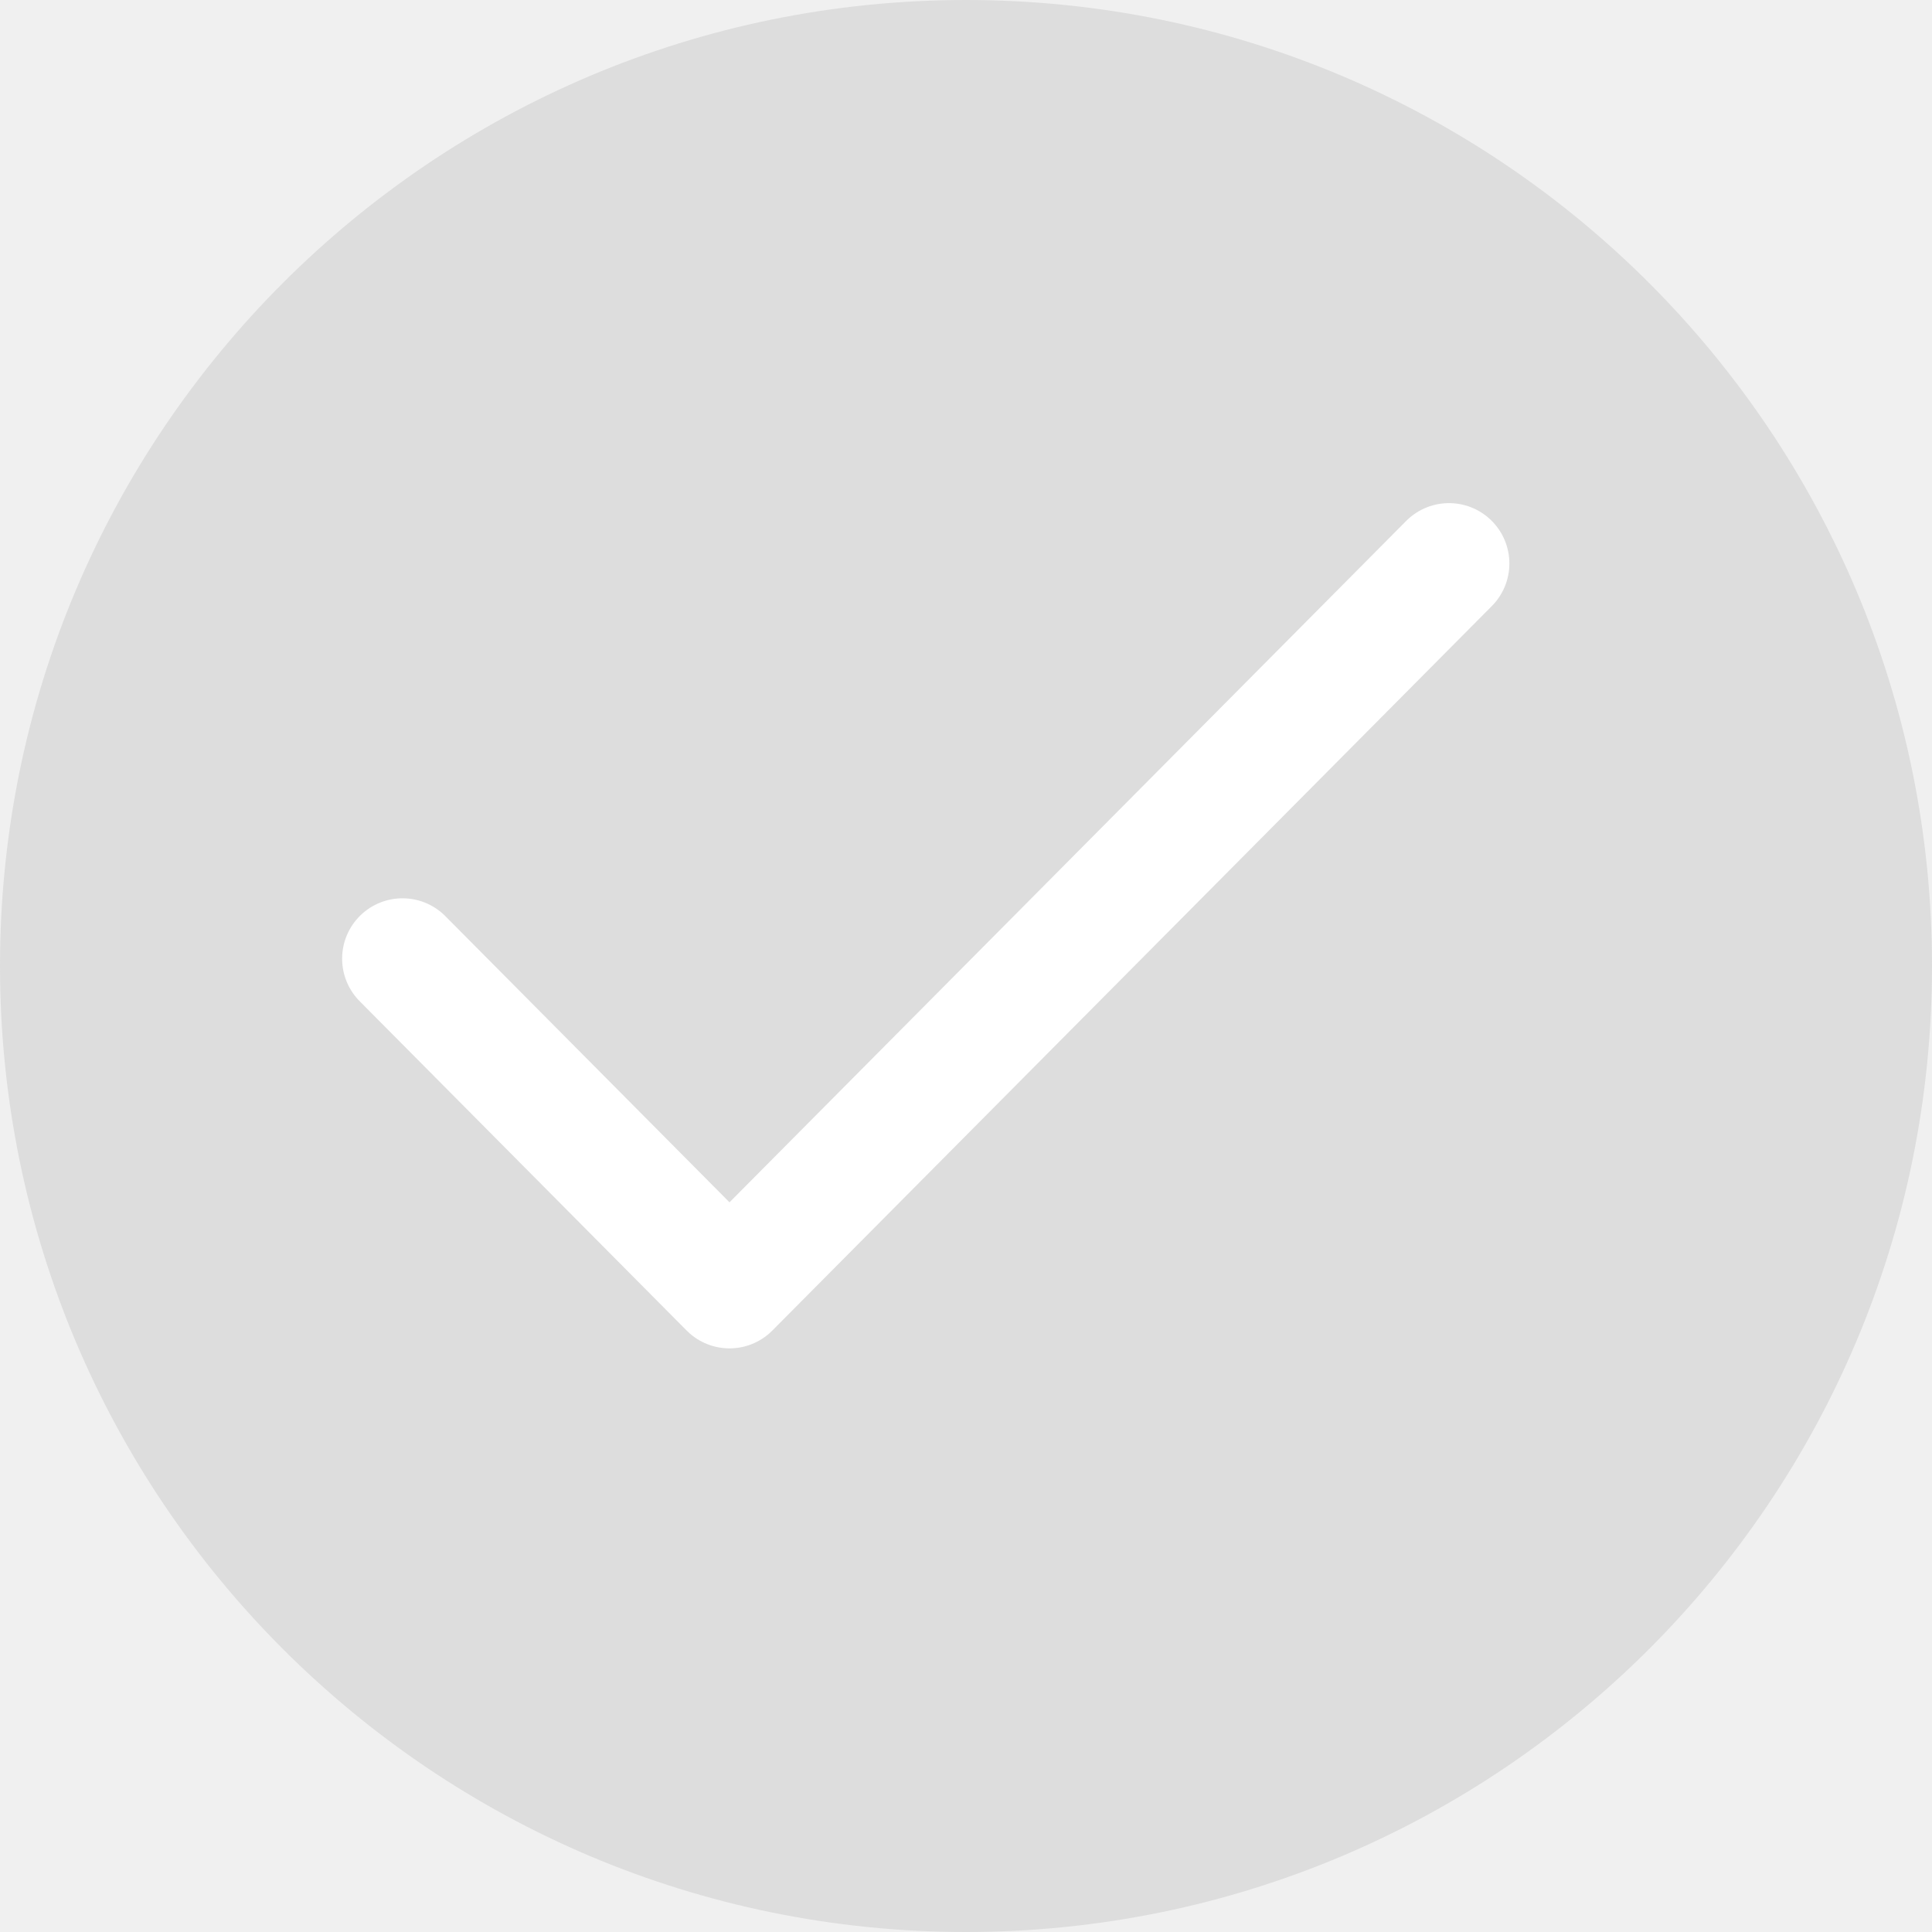
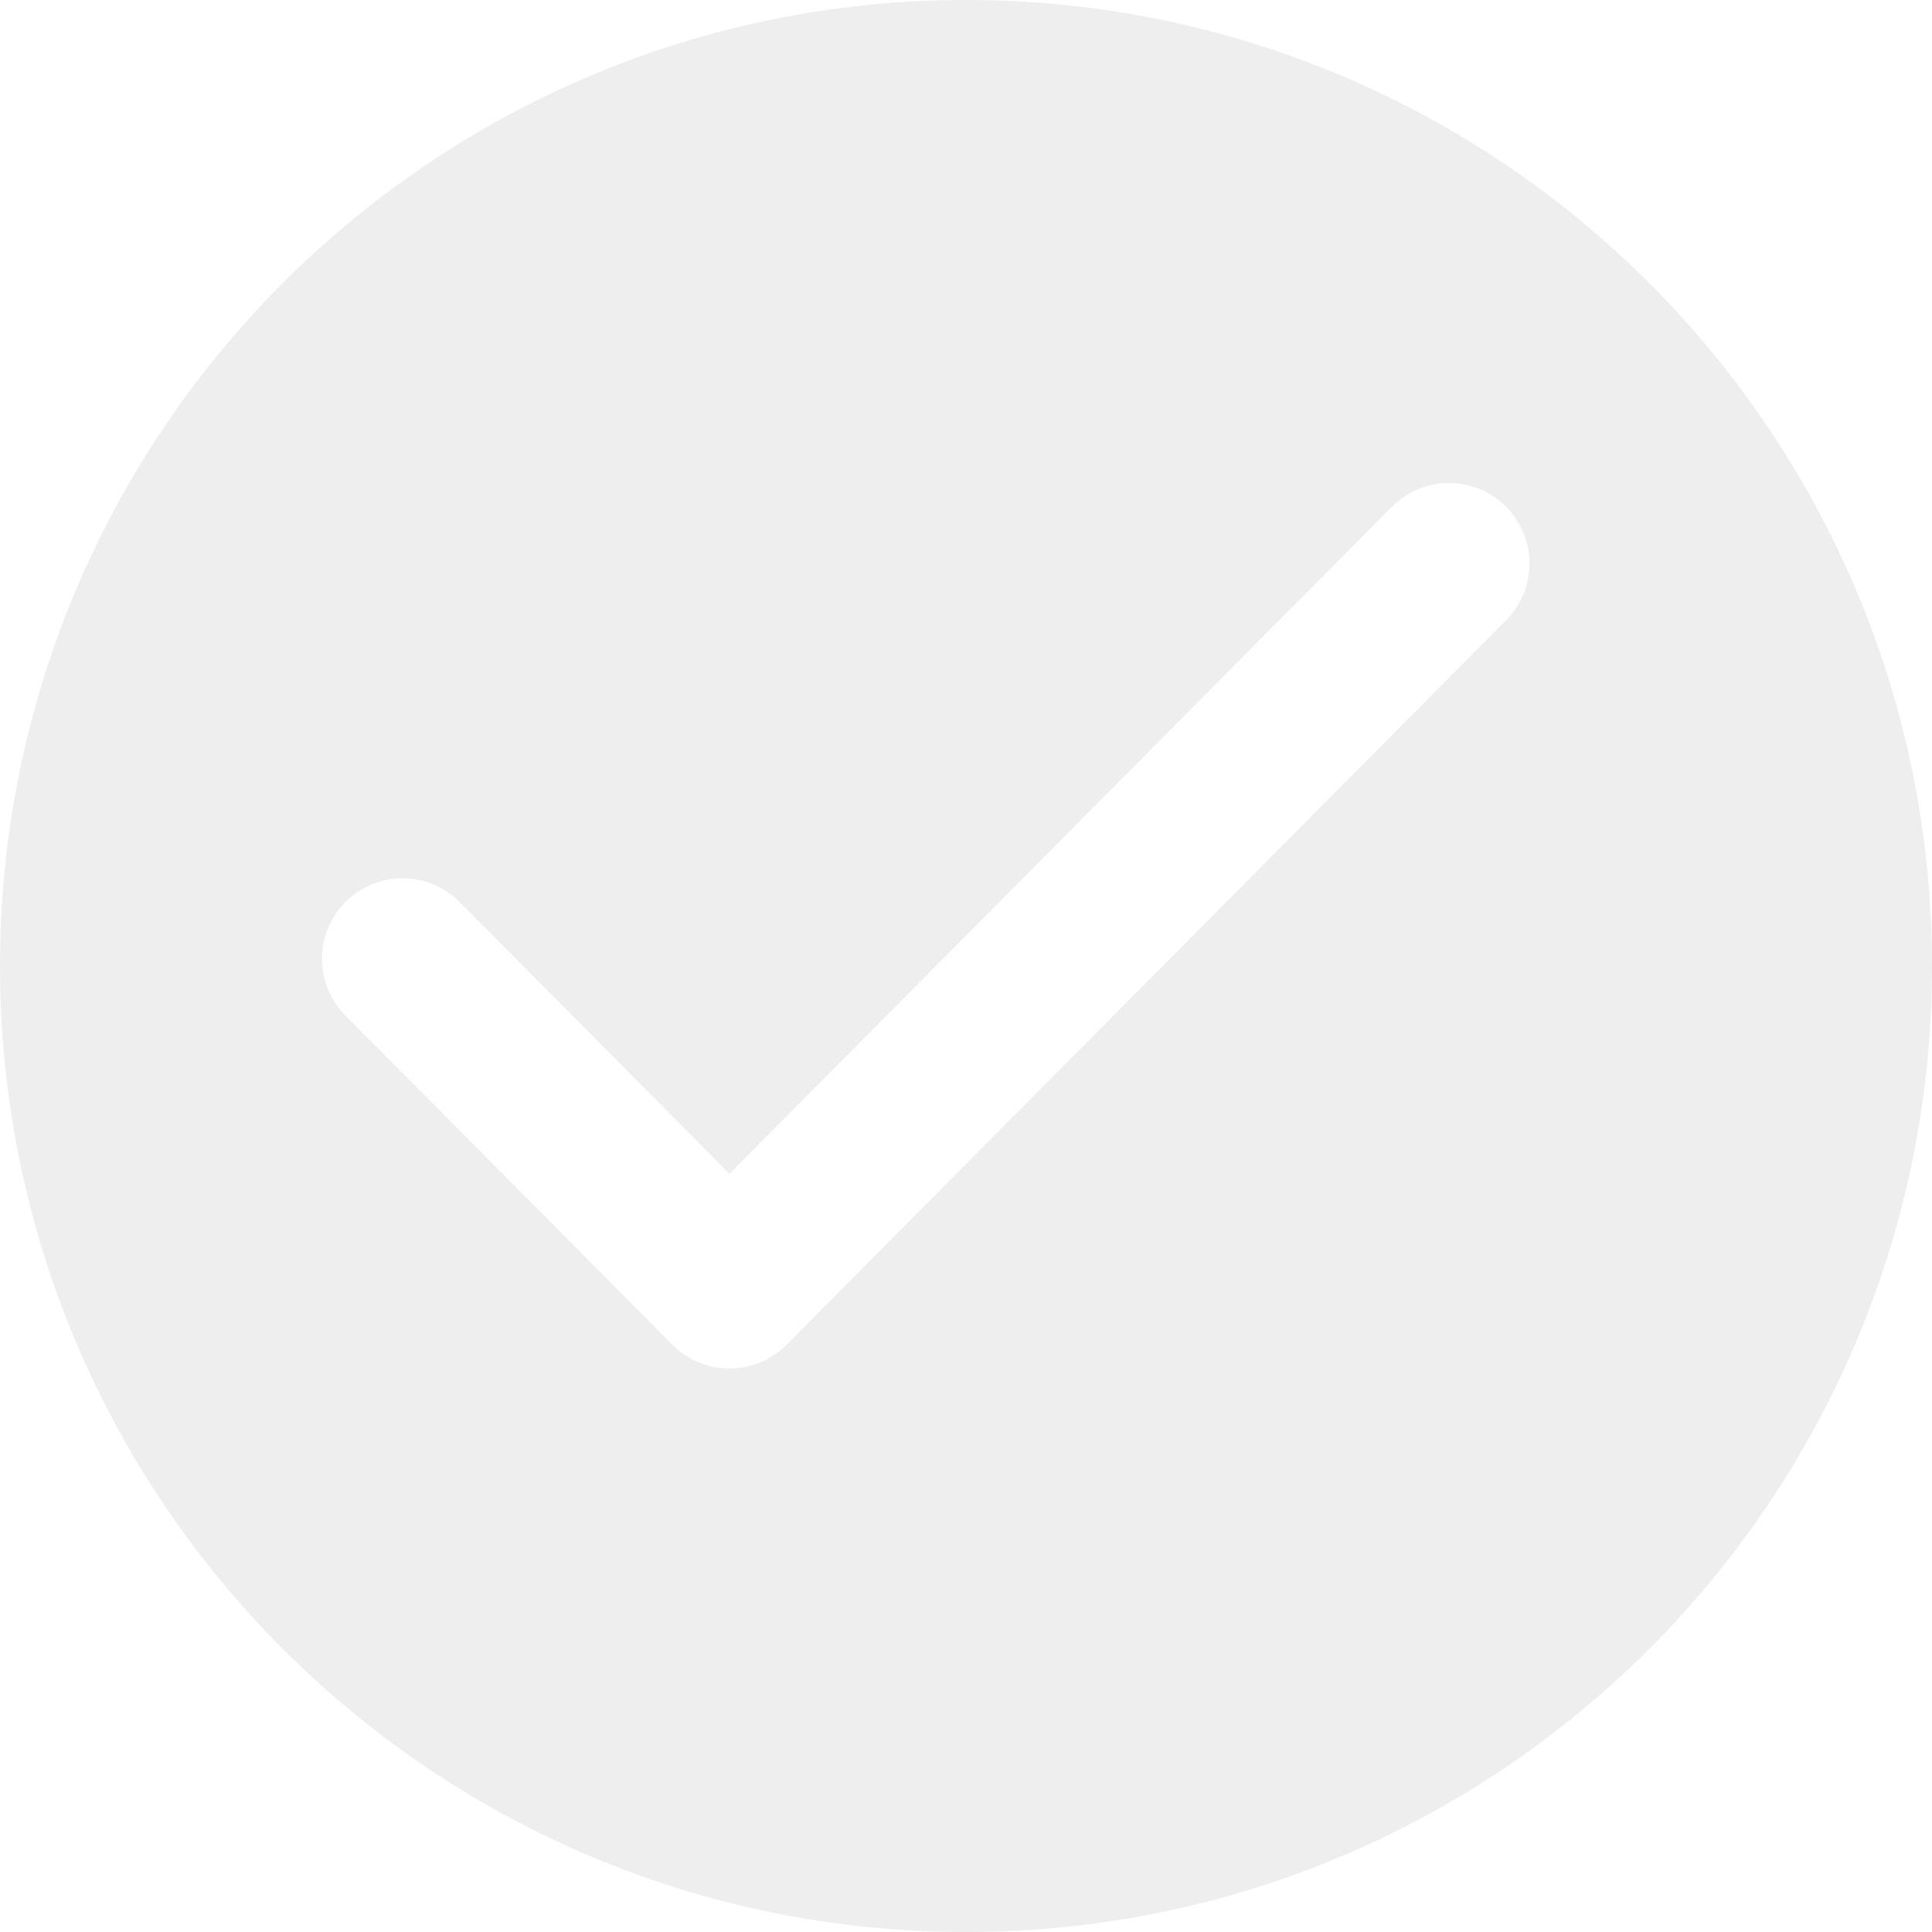
- <svg xmlns="http://www.w3.org/2000/svg" width="24" height="24" viewBox="0 0 24 24" fill="none">
-   <circle cx="12" cy="12" r="12" fill="#DDDDDD" />
-   <path d="M18 7L9.062 16L5 11.909" stroke="white" stroke-width="1.5" stroke-linecap="round" stroke-linejoin="round" />
+ <svg xmlns="http://www.w3.org/2000/svg" width="12" height="12" viewBox="0 0 12 12" fill="none">
+   <rect width="12" height="12" fill="white" />
+   <circle cx="6" cy="6" r="6" fill="#EEEEEE" />
+   <path d="M9 3.5L4.531 8L2.5 5.955" stroke="white" stroke-linecap="round" stroke-linejoin="round" />
</svg>
